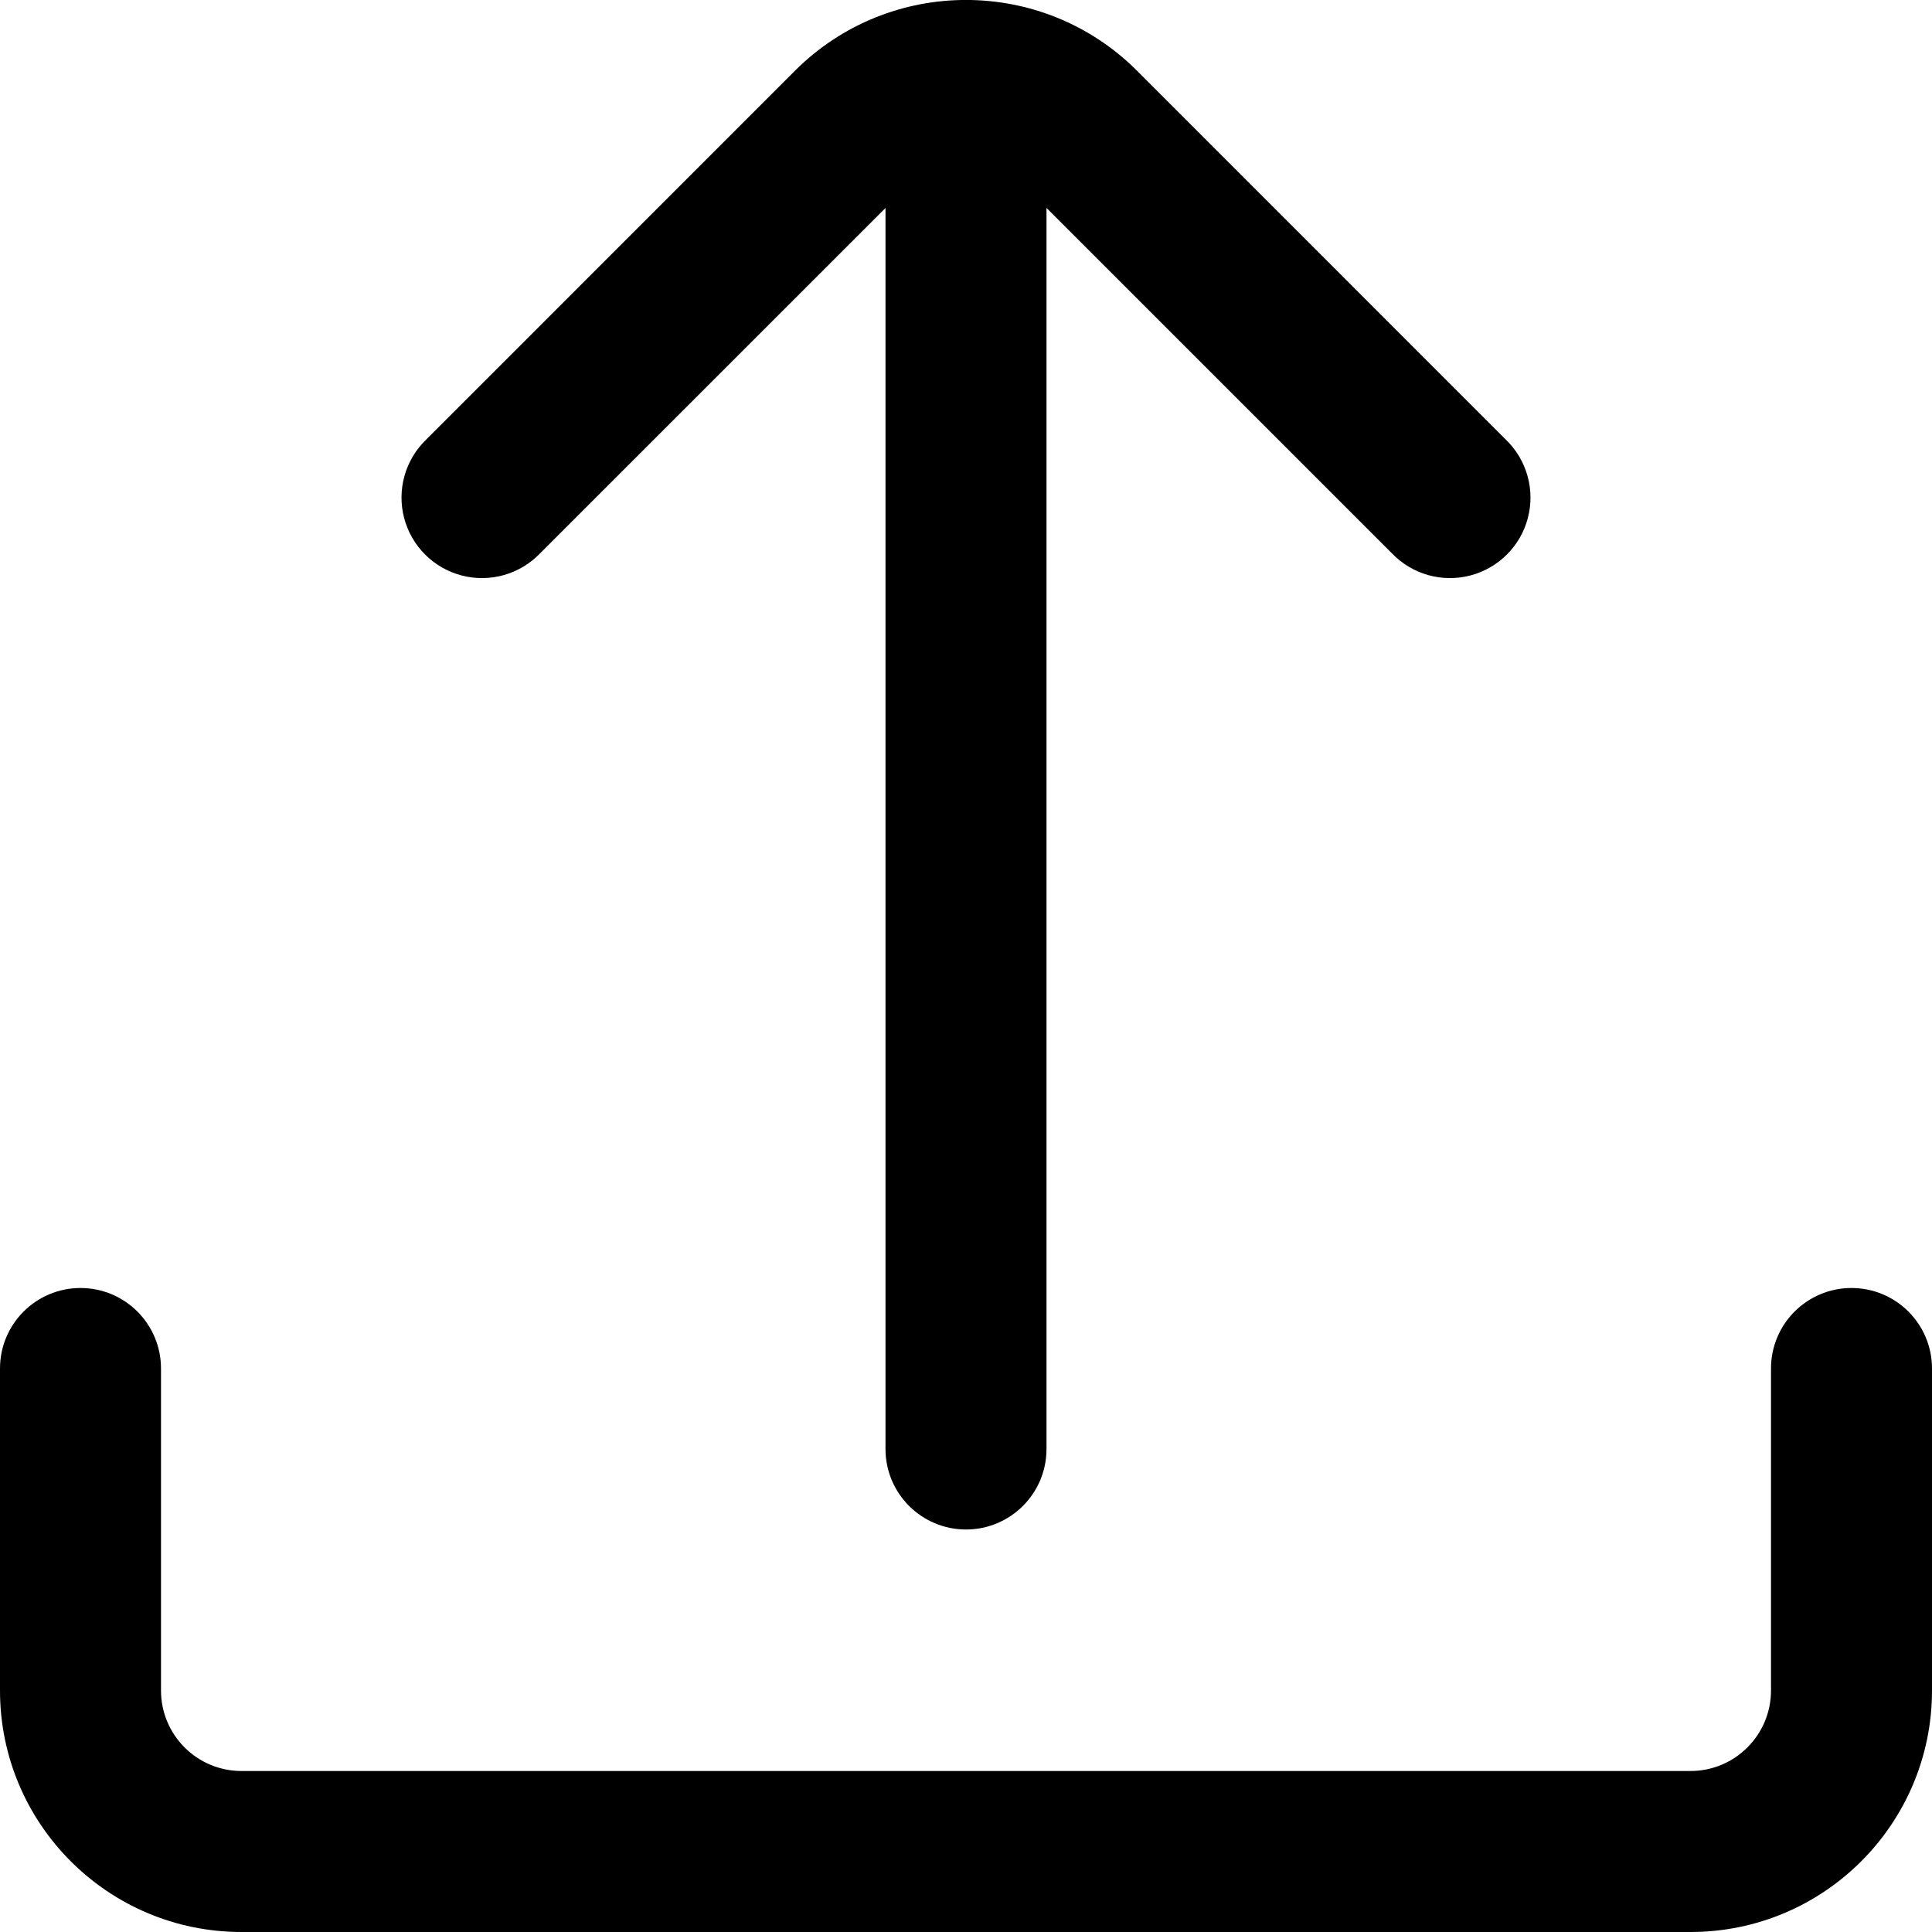
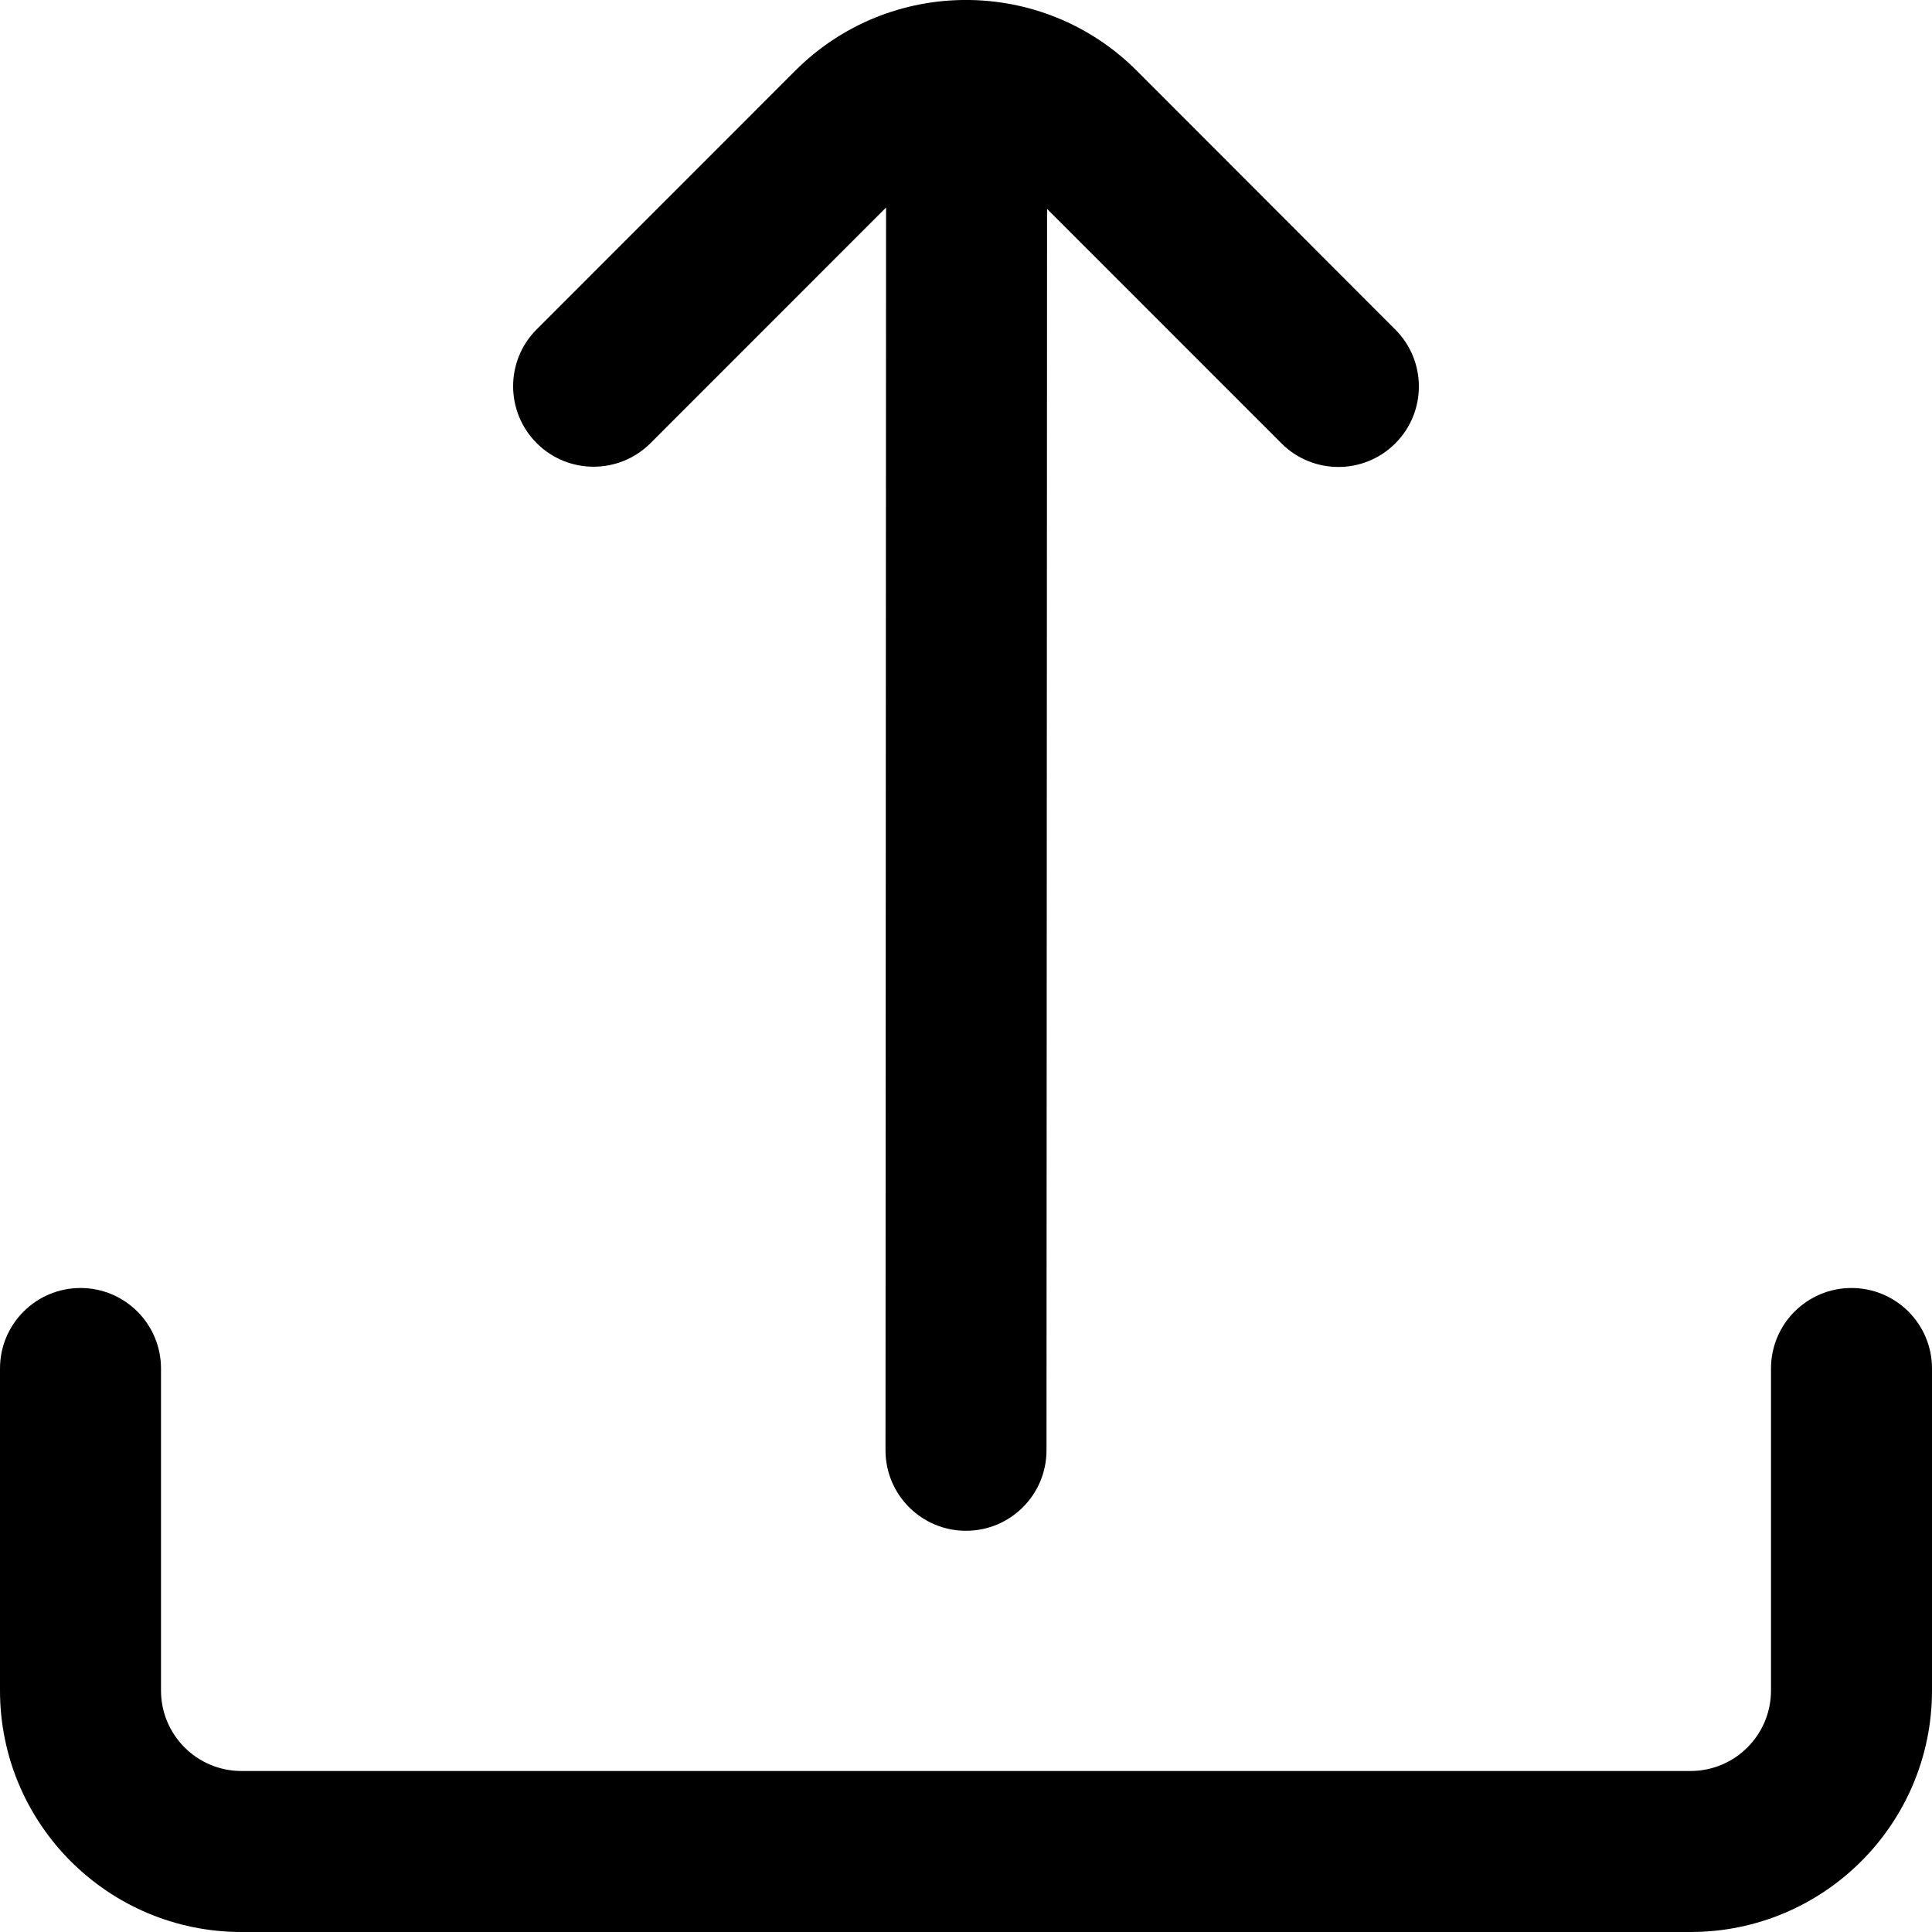
- <svg xmlns="http://www.w3.org/2000/svg" id="Outline" viewBox="0 0 24 24">
+ <svg xmlns="http://www.w3.org/2000/svg" id="Outline" viewBox="0 0 24 24" width="512" height="512">
+   <path d="M11.007,2.578,11,18.016a1,1,0,0,0,1,1h0a1,1,0,0,0,1-1l.007-15.421,2.912,2.913a1,1,0,0,0,1.414,0h0a1,1,0,0,0,0-1.414L14.122.879a3,3,0,0,0-4.244,0L6.667,4.091a1,1,0,0,0,0,1.414h0a1,1,0,0,0,1.414,0Z" />
  <path d="M22,17v4a1,1,0,0,1-1,1H3a1,1,0,0,1-1-1V17a1,1,0,0,0-1-1H1a1,1,0,0,0-1,1v4a3,3,0,0,0,3,3H21a3,3,0,0,0,3-3V17a1,1,0,0,0-1-1h0A1,1,0,0,0,22,17Z" />
-   <path d="M18.707,5.462,14.121.875a3.007,3.007,0,0,0-4.242,0L5.293,5.462A1,1,0,1,0,6.707,6.876L11,2.584V18a1,1,0,0,0,2,0V2.583l4.293,4.293a1,1,0,1,0,1.414-1.414Z" />
</svg>
